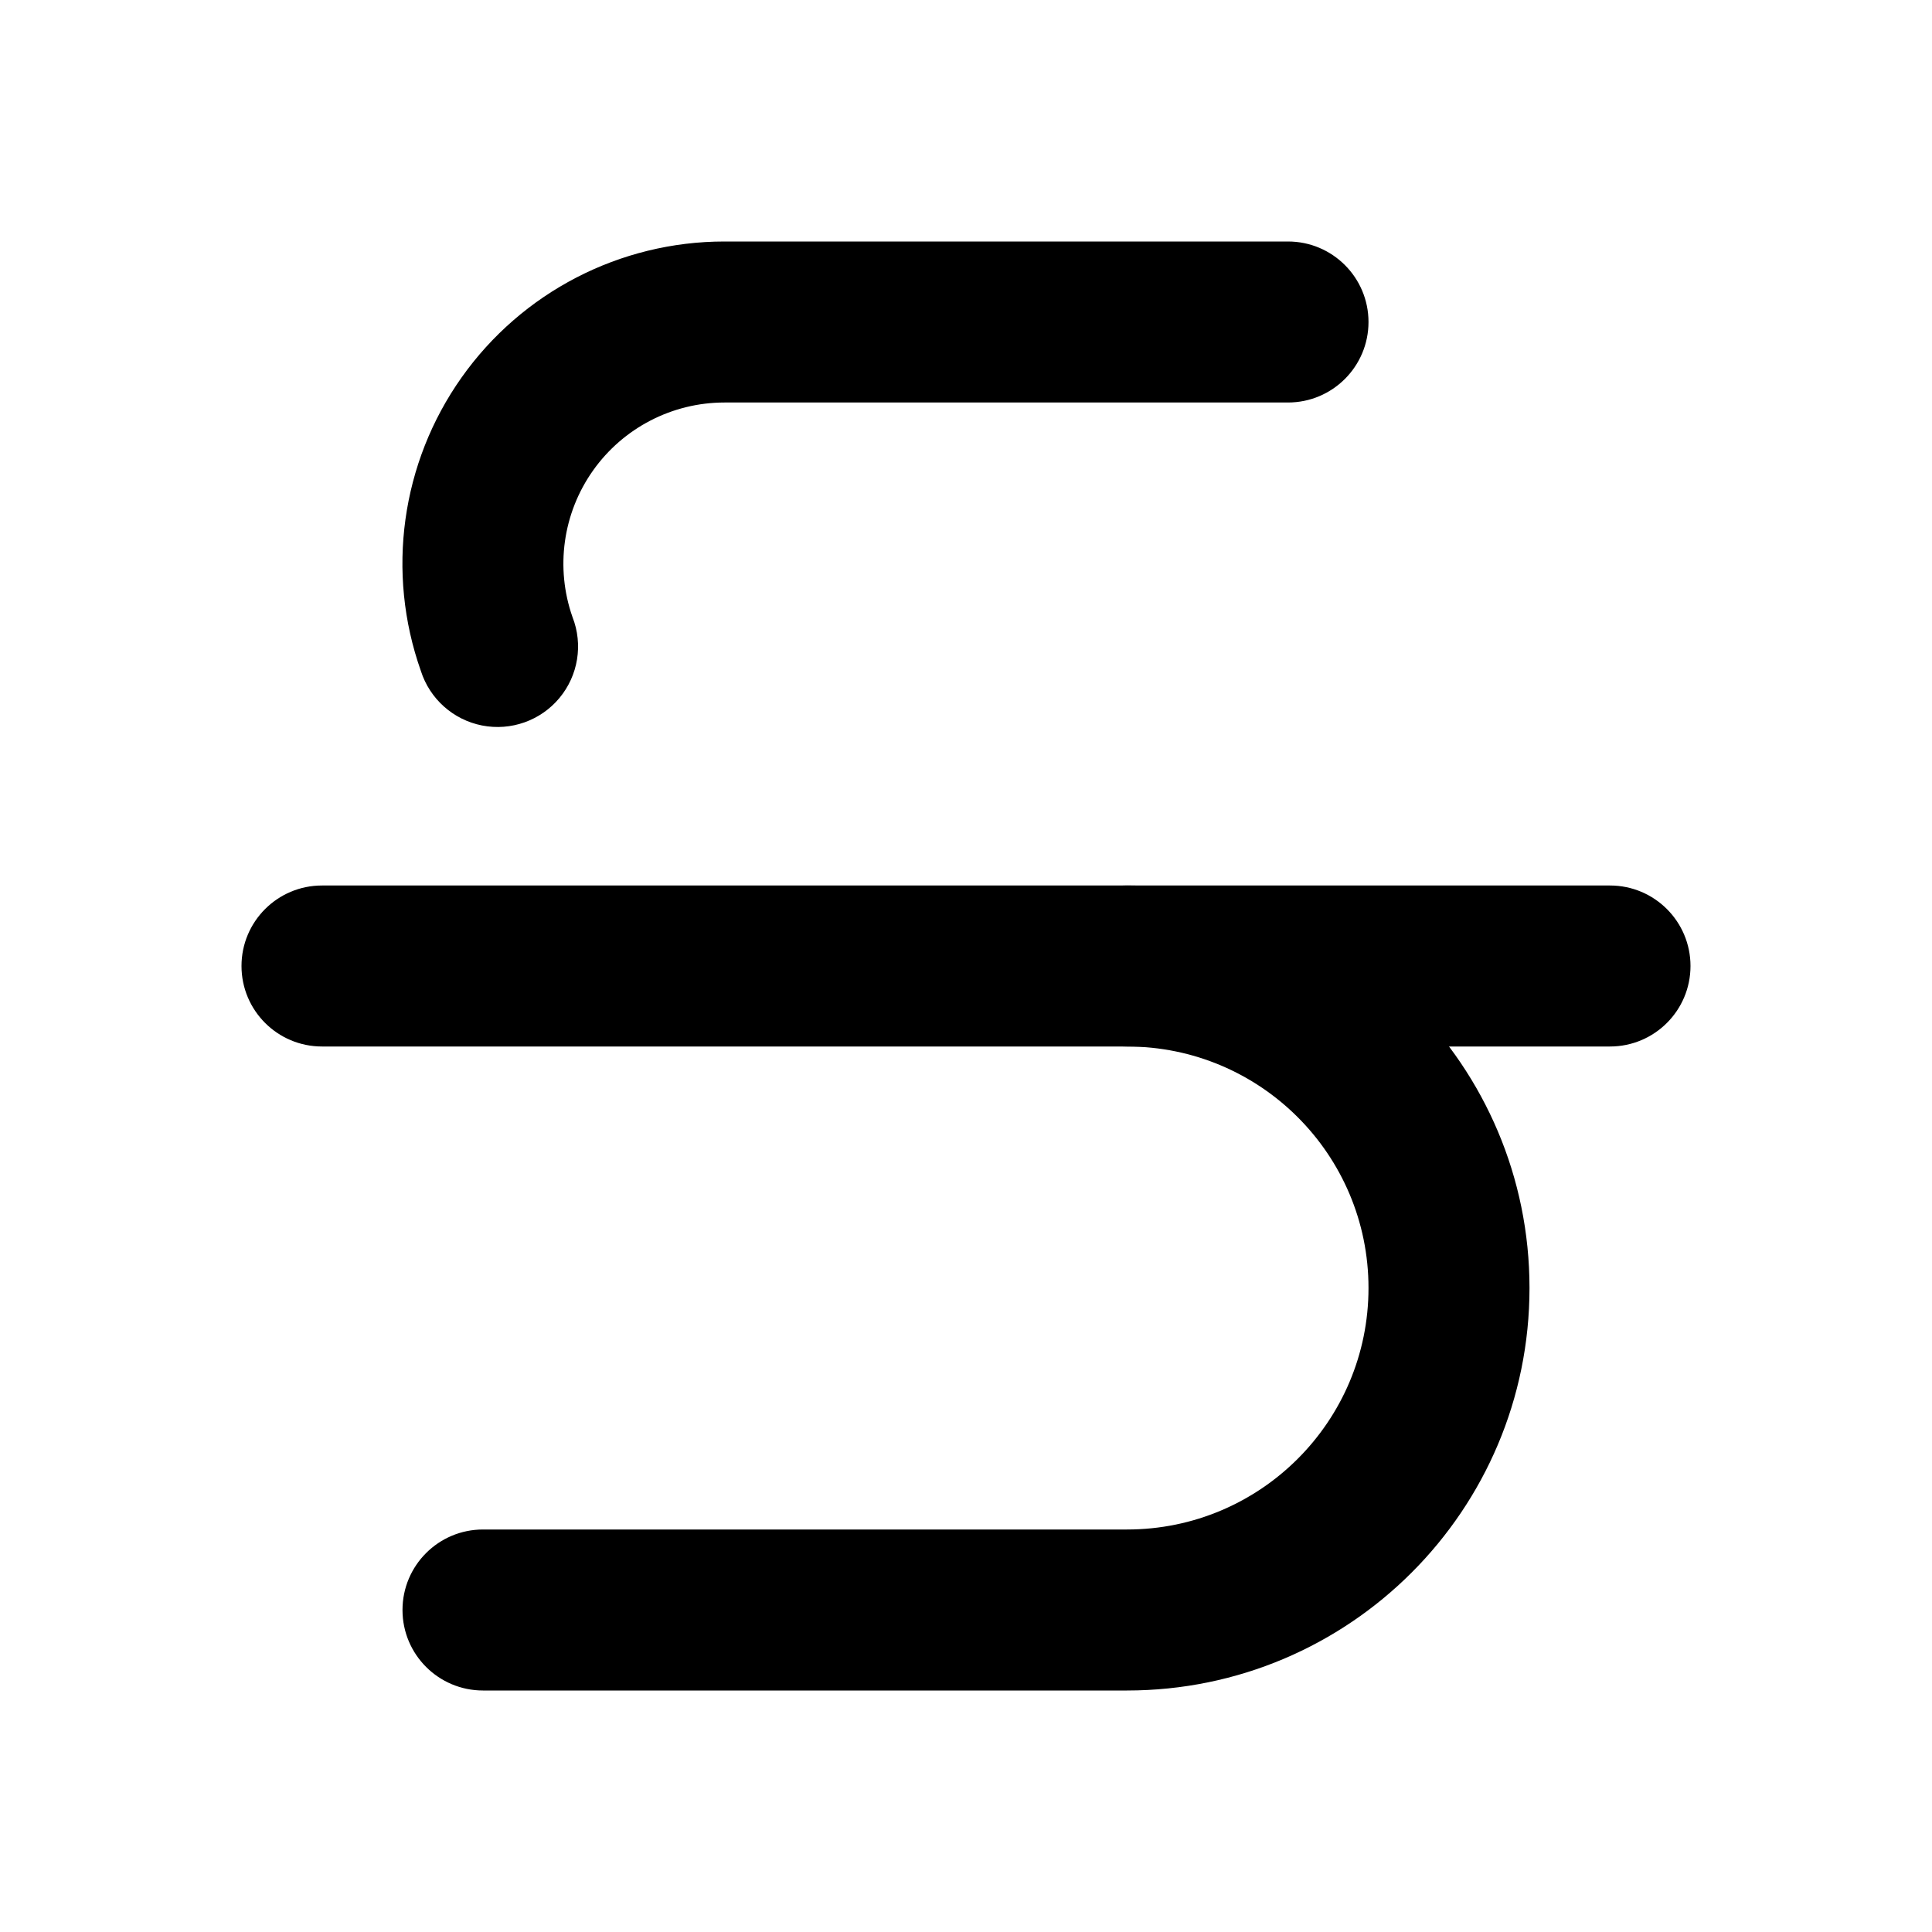
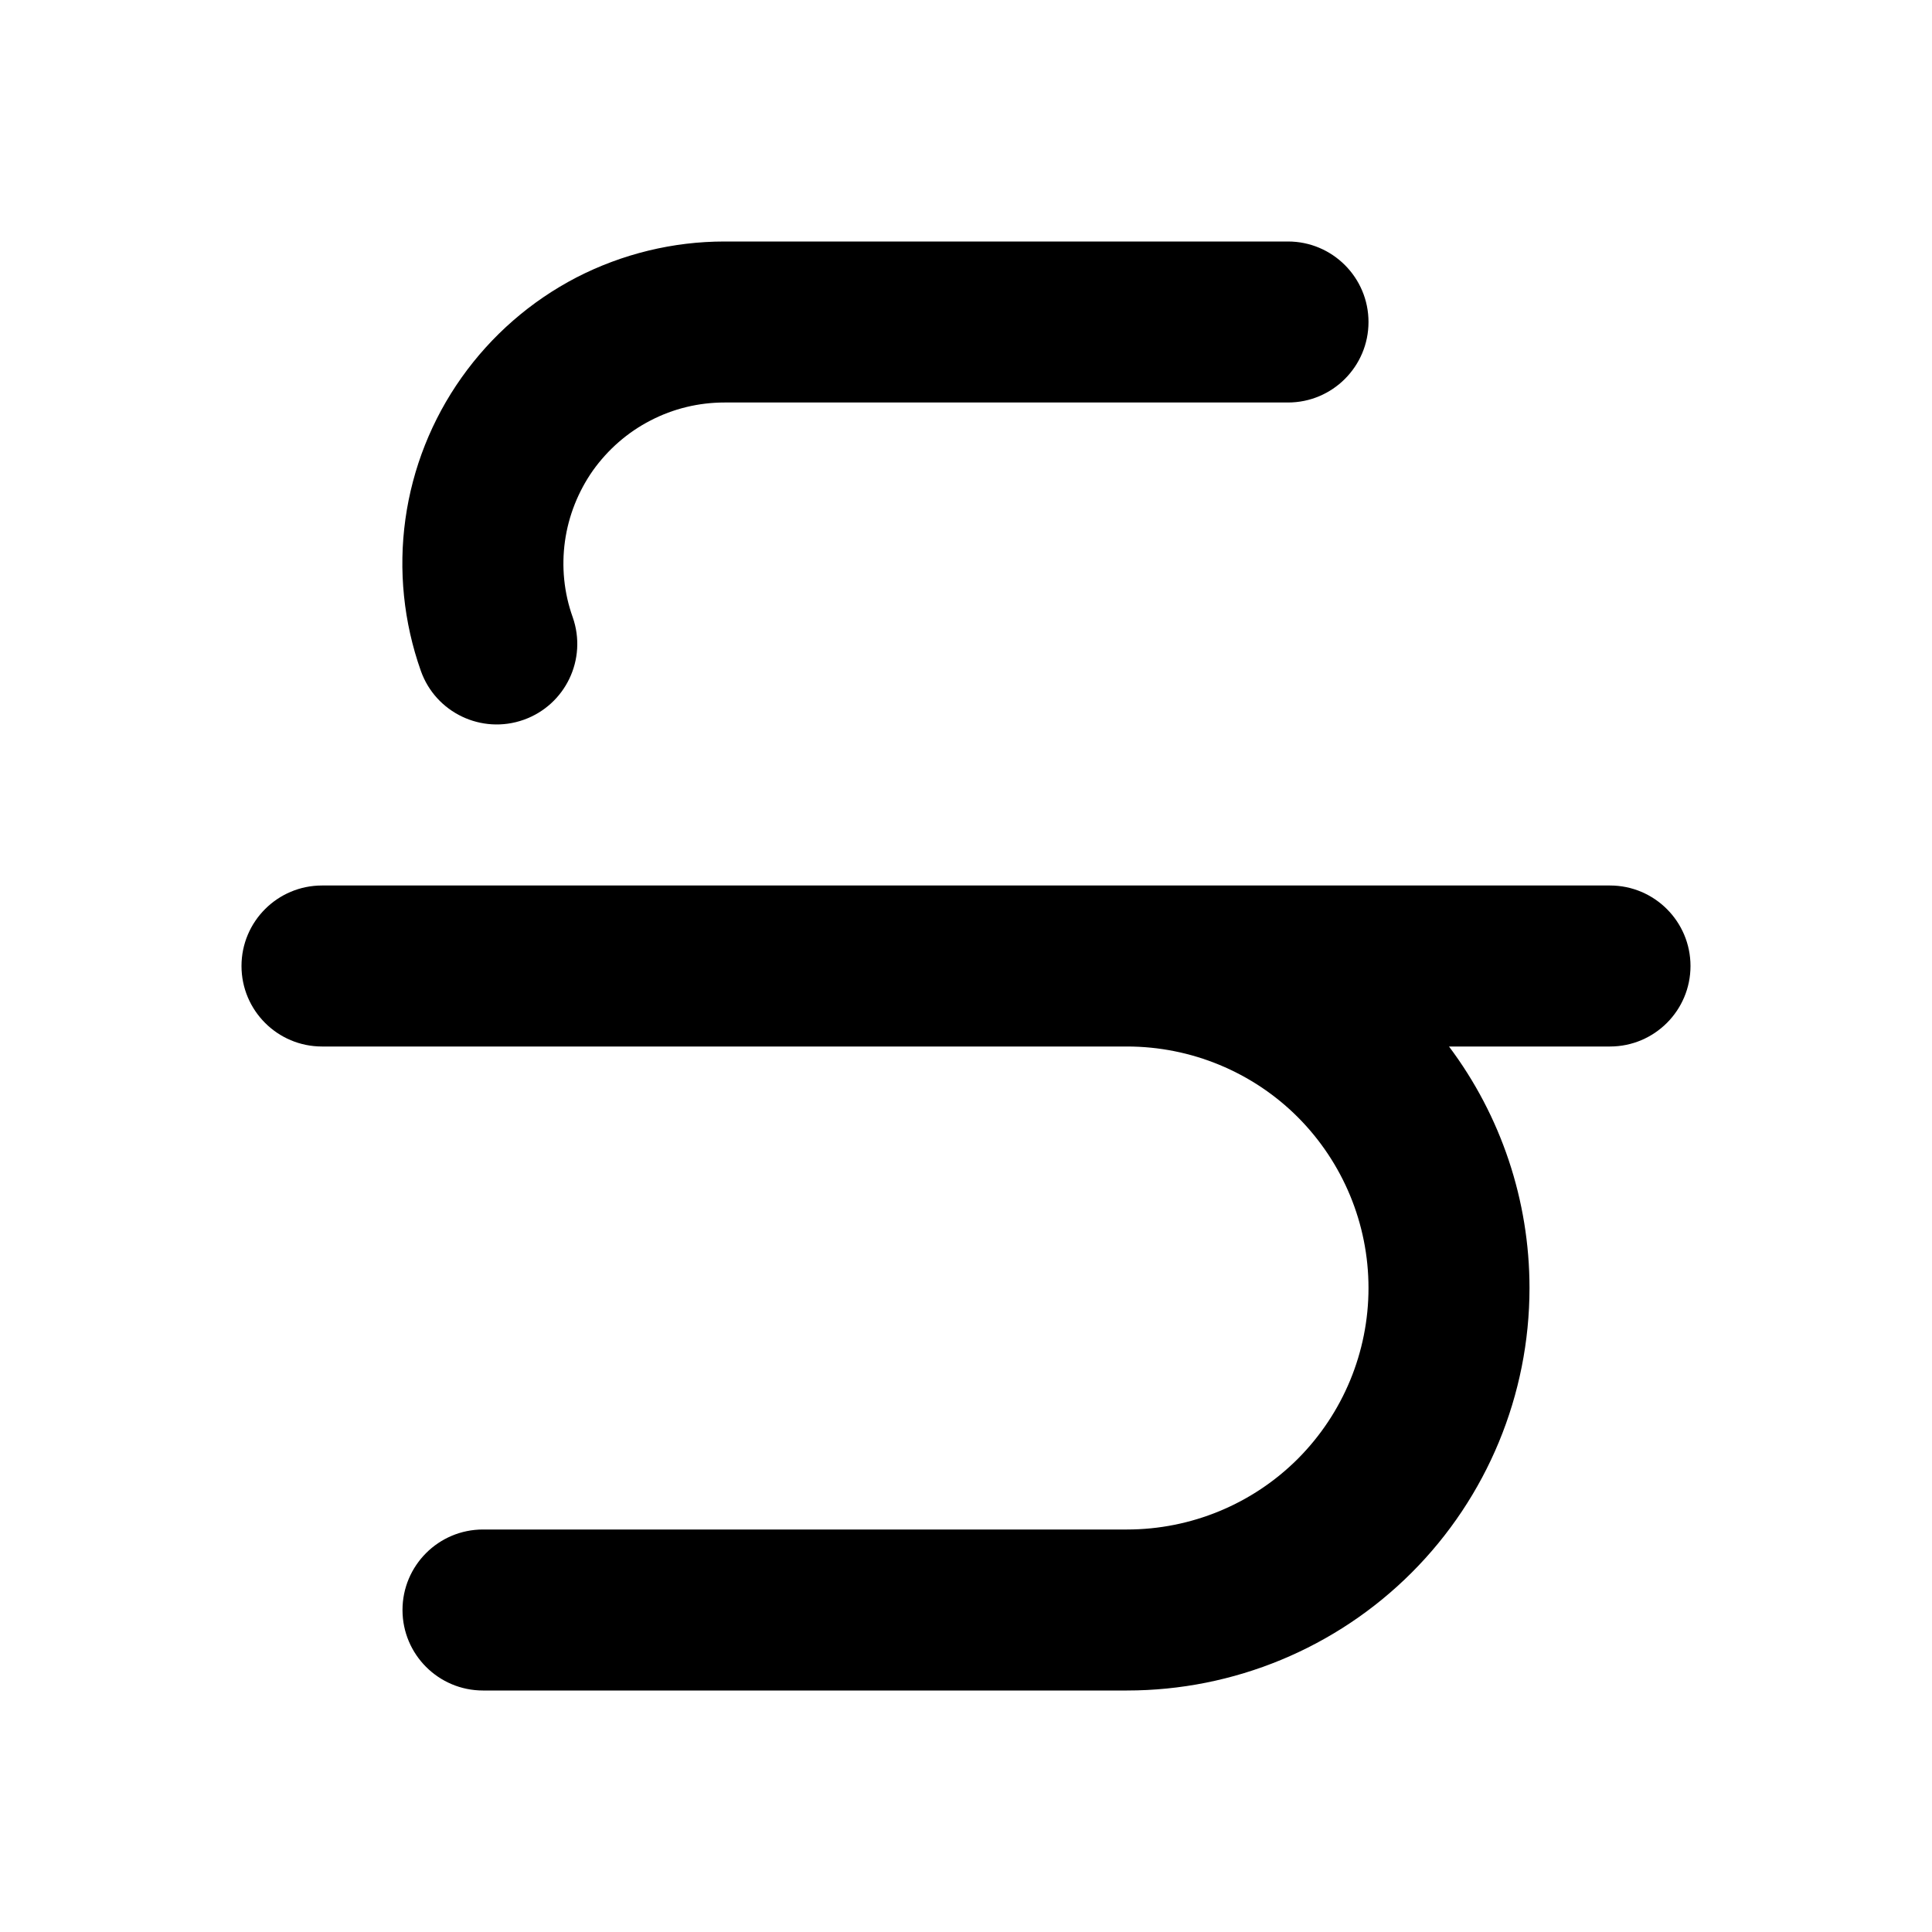
- <svg xmlns="http://www.w3.org/2000/svg" width="12" height="12" fill="none" viewBox="0 0 12 12">
-   <path fill="#000" fill-rule="evenodd" d="M4.5 1.5H8a.5.5 0 1 1 0 1H4.5a1.001 1.001 0 0 0-.944 1.333.5.5 0 1 1-.942.334A2 2 0 0 1 4.5 1.5Zm2 4.5a.5.5 0 0 1 .5-.5 2.5 2.5 0 1 1 0 5H3a.5.5 0 0 1 0-1h4a1.5 1.5 0 0 0 0-3 .5.5 0 0 1-.5-.5Z" clip-rule="evenodd" />
-   <path fill="#000" fill-rule="evenodd" d="M1.5 6a.5.5 0 0 1 .5-.5h8a.5.5 0 0 1 0 1H2a.5.5 0 0 1-.5-.5Z" clip-rule="evenodd" />
+ <svg xmlns="http://www.w3.org/2000/svg" width="12" height="12" viewBox="0 0 12 12" fill="none">
+   <path fill-rule="evenodd" clip-rule="evenodd" d="M4.5 1.5H8C8.276 1.5 8.5 1.724 8.5 2C8.5 2.276 8.276 2.5 8 2.5H4.5C4.34 2.5 4.182 2.538 4.04 2.612C3.898 2.685 3.776 2.792 3.683 2.922C3.591 3.053 3.531 3.204 3.509 3.362C3.487 3.521 3.503 3.682 3.557 3.833C3.649 4.094 3.512 4.379 3.252 4.471C2.992 4.563 2.706 4.427 2.614 4.167C2.507 3.865 2.474 3.542 2.518 3.225C2.562 2.908 2.682 2.606 2.867 2.345C3.052 2.084 3.296 1.871 3.581 1.723C3.865 1.577 4.18 1.5 4.5 1.5Z" fill="black" />
+   <path d="M9.5 8C9.5 8.663 9.237 9.299 8.768 9.768C8.299 10.237 7.663 10.5 7 10.5H3C2.724 10.5 2.5 10.276 2.5 10C2.5 9.724 2.724 9.5 3 9.5H7C7.398 9.5 7.78 9.342 8.061 9.061C8.342 8.779 8.5 8.398 8.5 8C8.5 7.602 8.342 7.221 8.061 6.939C7.78 6.658 7.398 6.5 7 6.5H2C1.724 6.5 1.5 6.276 1.5 6C1.5 5.724 1.724 5.5 2 5.5H10C10.276 5.5 10.5 5.724 10.5 6C10.5 6.276 10.276 6.5 10 6.5H9C9.323 6.93 9.5 7.456 9.5 8Z" fill="black" />
</svg>
